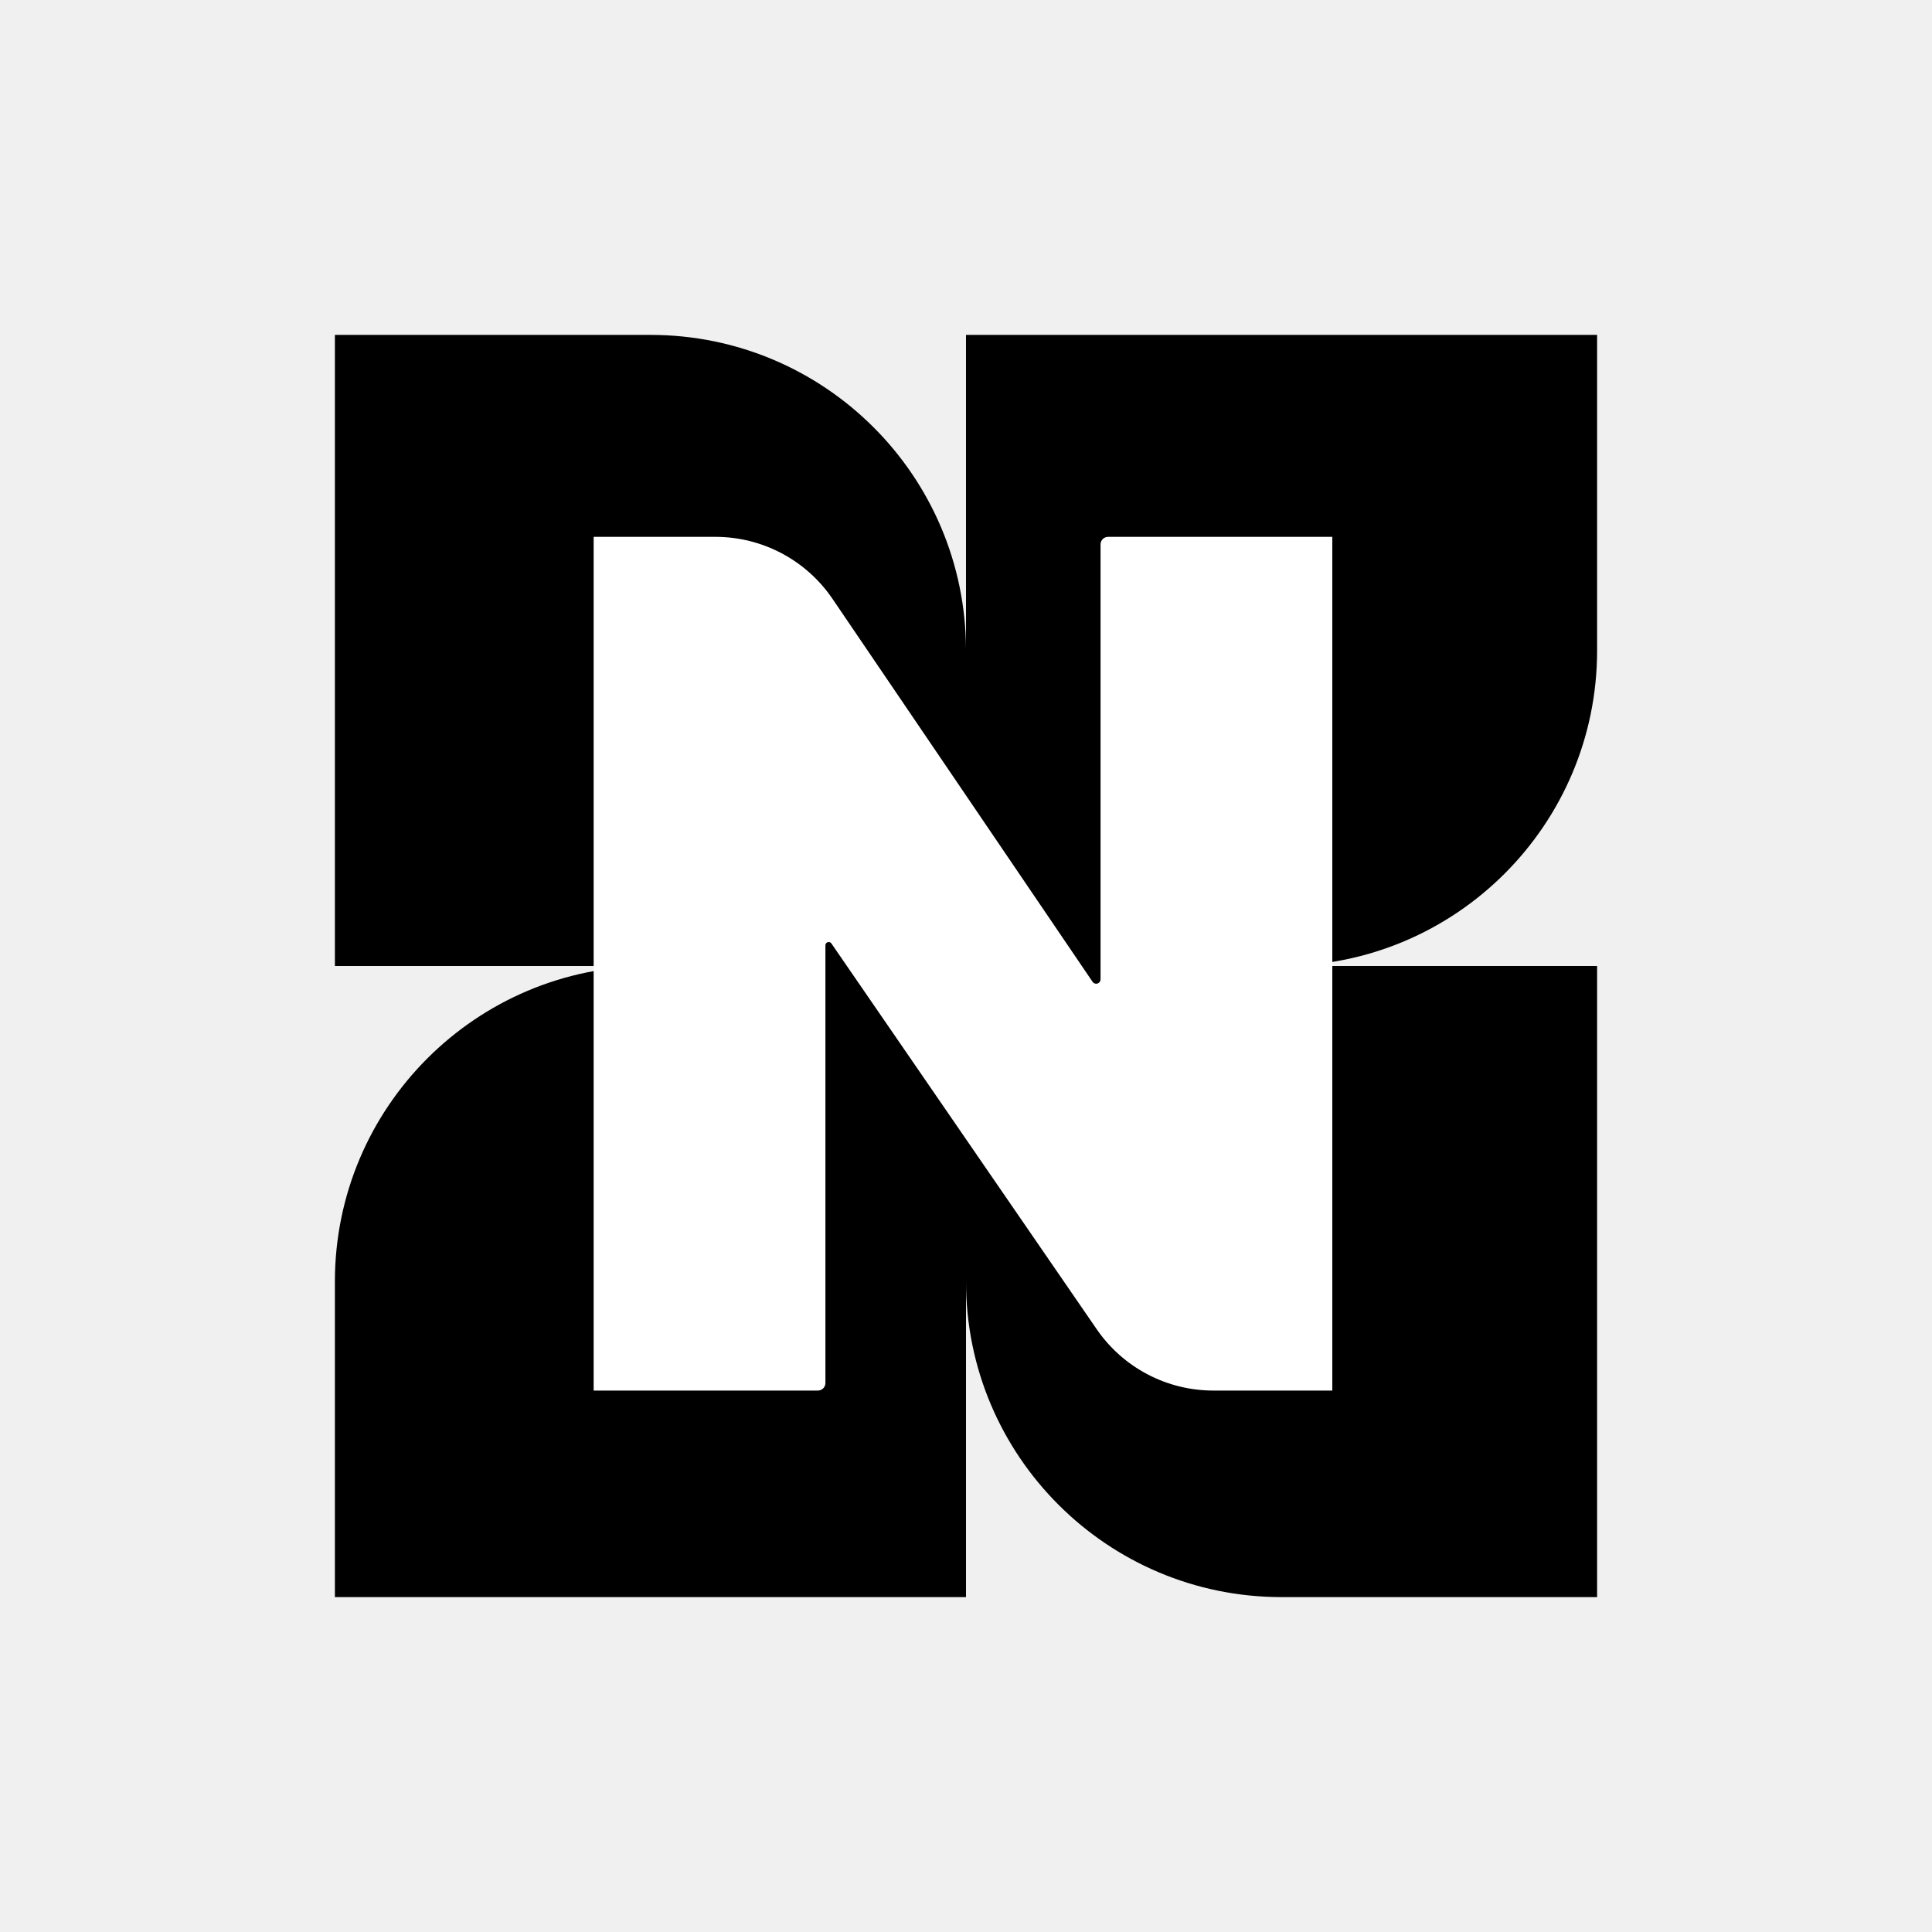
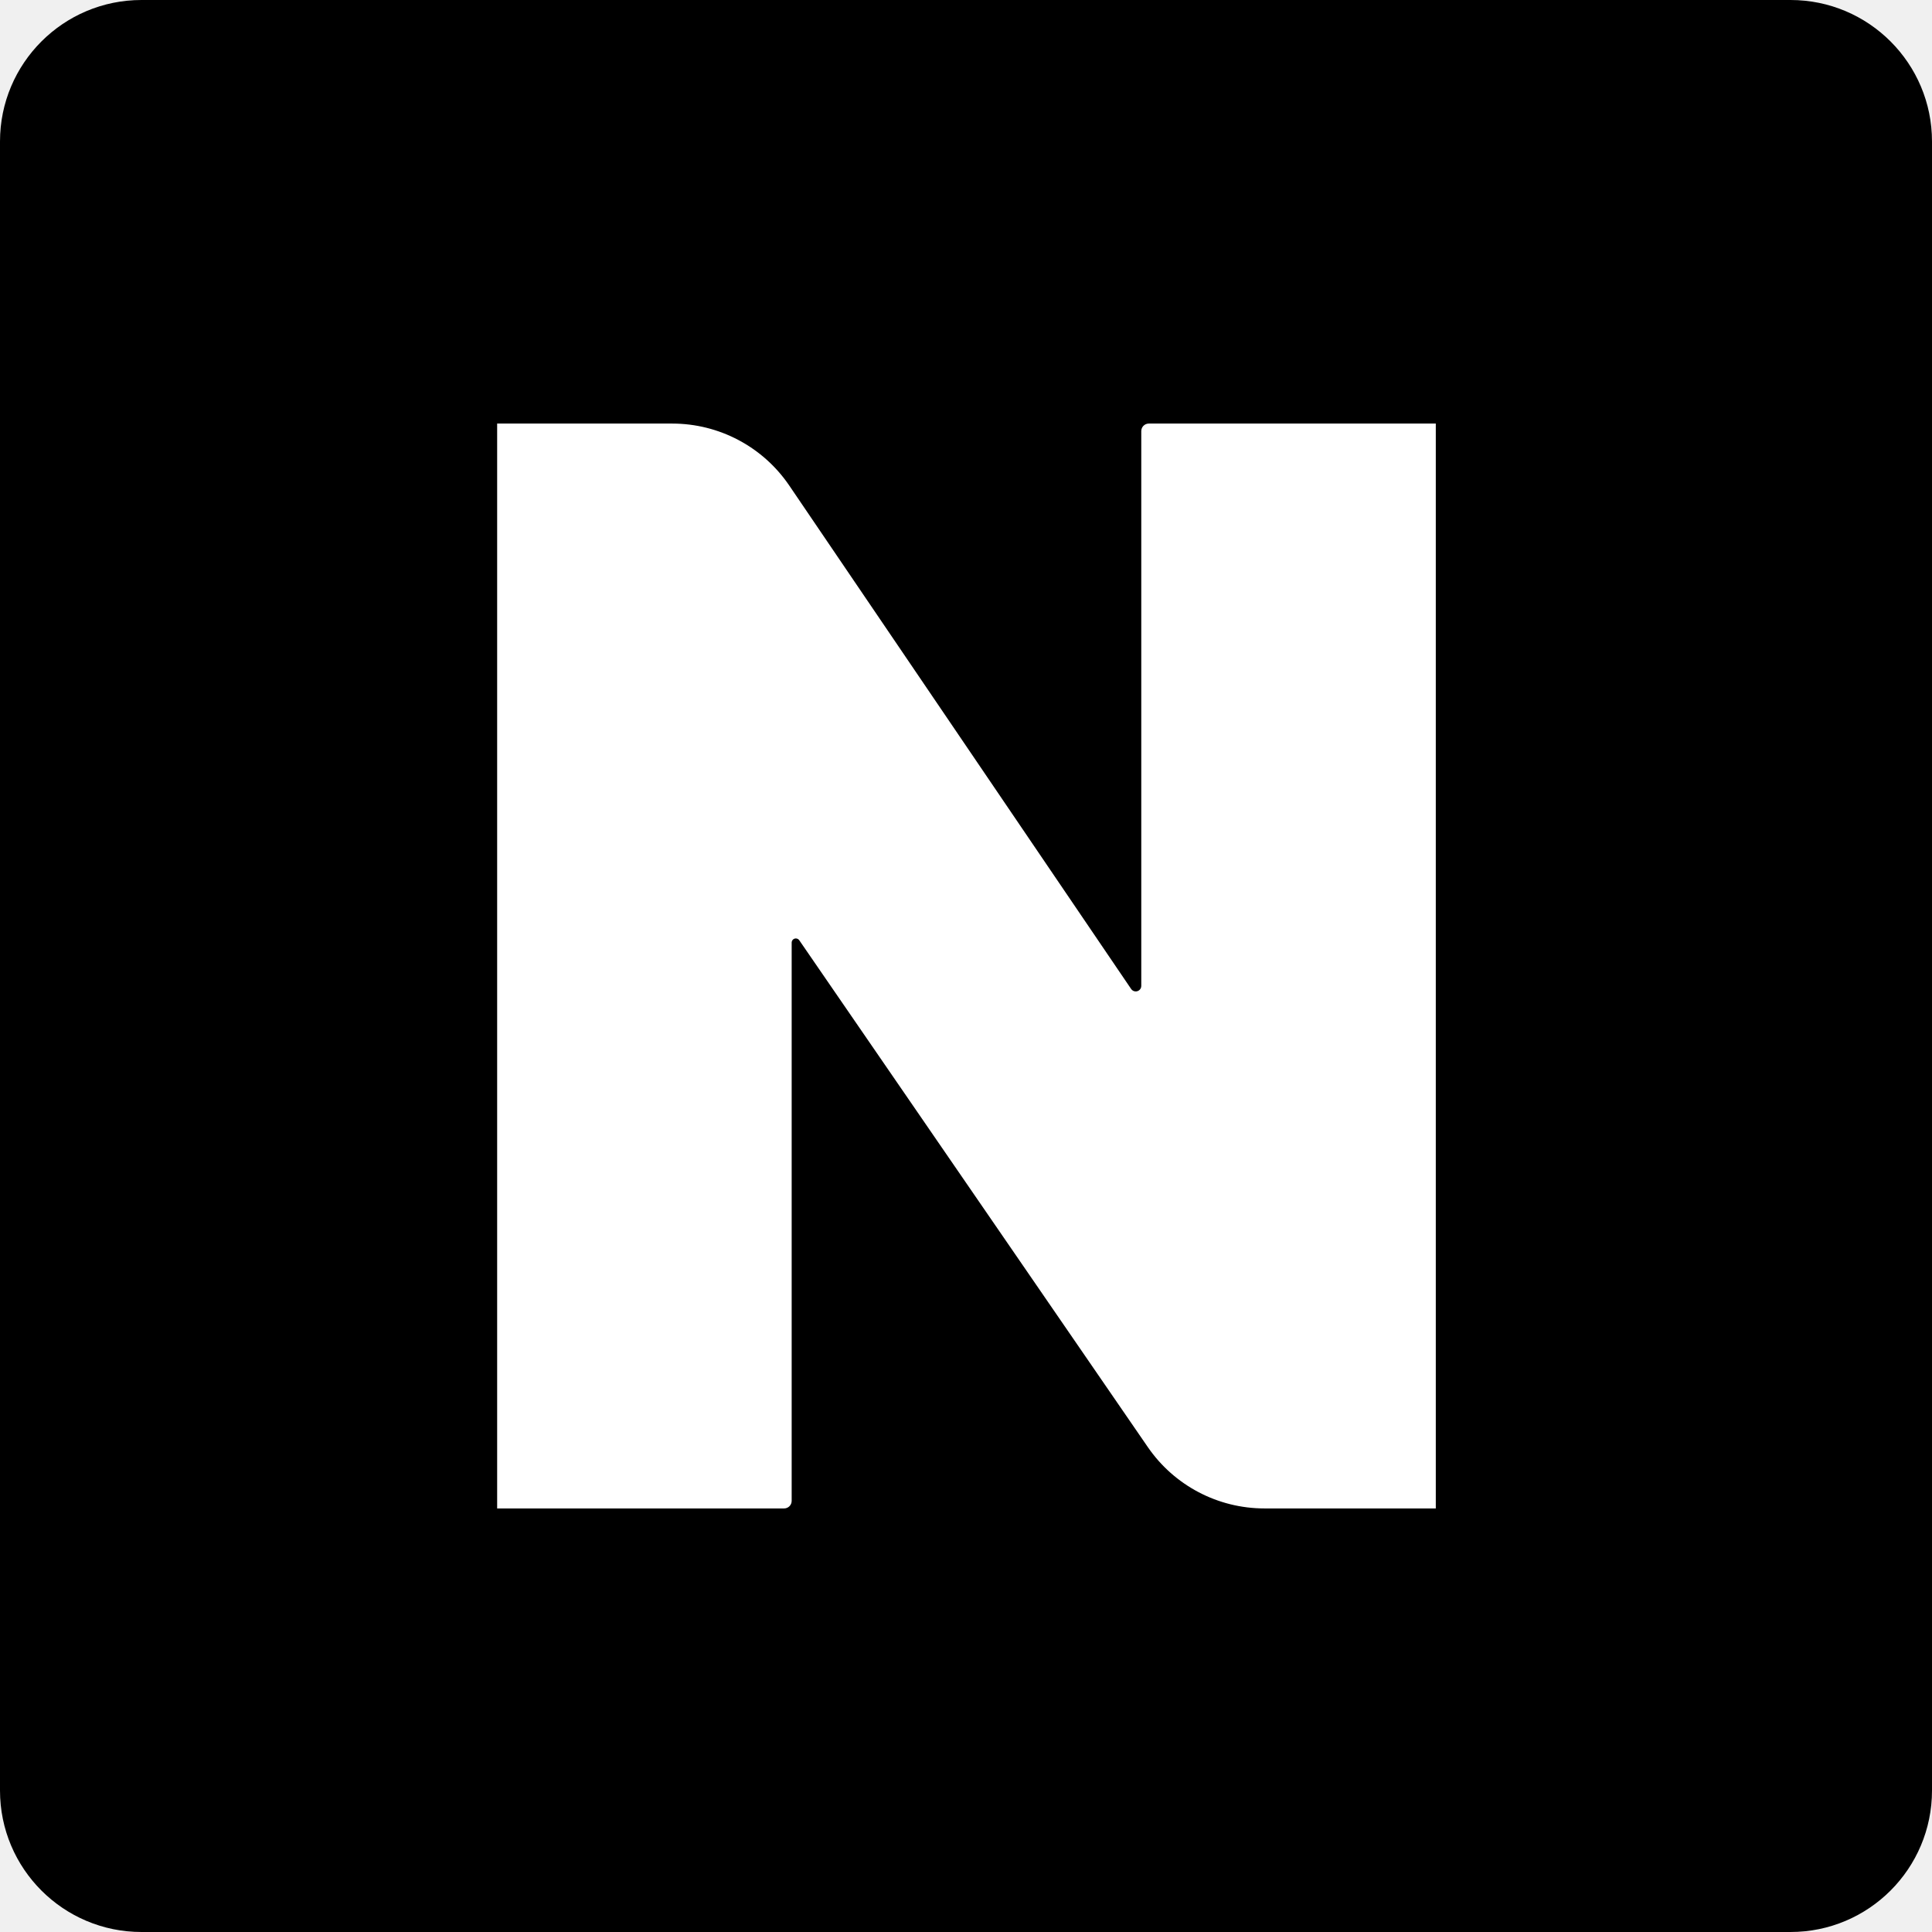
<svg xmlns="http://www.w3.org/2000/svg" width="2048" height="2048" viewBox="0 0 2048 2048" fill="none">
-   <path fill-rule="evenodd" clip-rule="evenodd" d="M1693 689.5V355L1024 355V689.368C1023.93 504.689 874.195 355 689.5 355H355V1024H689.5C504.761 1024 355 1173.76 355 1358.5L355 1693H1024V1358.5C1024 1543.24 1173.76 1693 1358.5 1693H1693V1024H1358.63C1543.31 1023.93 1693 874.195 1693 689.5Z" fill="black" />
-   <path d="M1412.31 569.08V1474.05H1286.16C1236.78 1474.05 1190.55 1449.74 1162.57 1409.05L881.315 1000.09C880.667 999.152 879.596 998.589 878.452 998.589C876.532 998.589 874.977 1000.14 874.977 1002.06V1466.05C874.977 1470.47 871.395 1474.05 866.977 1474.05H629.29V569.08H758.405C808.103 569.08 854.575 593.695 882.496 634.809L1158.17 1040.75C1159.03 1042.02 1160.47 1042.78 1162 1042.78C1164.55 1042.78 1166.62 1040.71 1166.62 1038.16V577.08C1166.62 572.662 1170.2 569.08 1174.62 569.08H1412.31Z" fill="white" />
+   <rect width="2048" height="2048" rx="150" fill="black" />
+   <path d="M1522 449V1599H1340.35C1290.96 1599 1244.74 1574.69 1216.75 1534L847.255 996.714C846.431 995.516 845.07 994.801 843.617 994.801V994.801C841.178 994.801 839.201 996.778 839.201 999.216V1591C839.201 1595.42 835.619 1599 831.201 1599H527V449H712.58C762.278 449 808.75 473.616 836.671 514.731L1199.07 1048.38C1200.16 1049.99 1201.98 1050.95 1203.93 1050.95V1050.95C1207.17 1050.95 1209.8 1048.32 1209.8 1045.08V457C1209.8 452.582 1213.38 449 1217.8 449H1522Z" fill="white" />
</svg>
